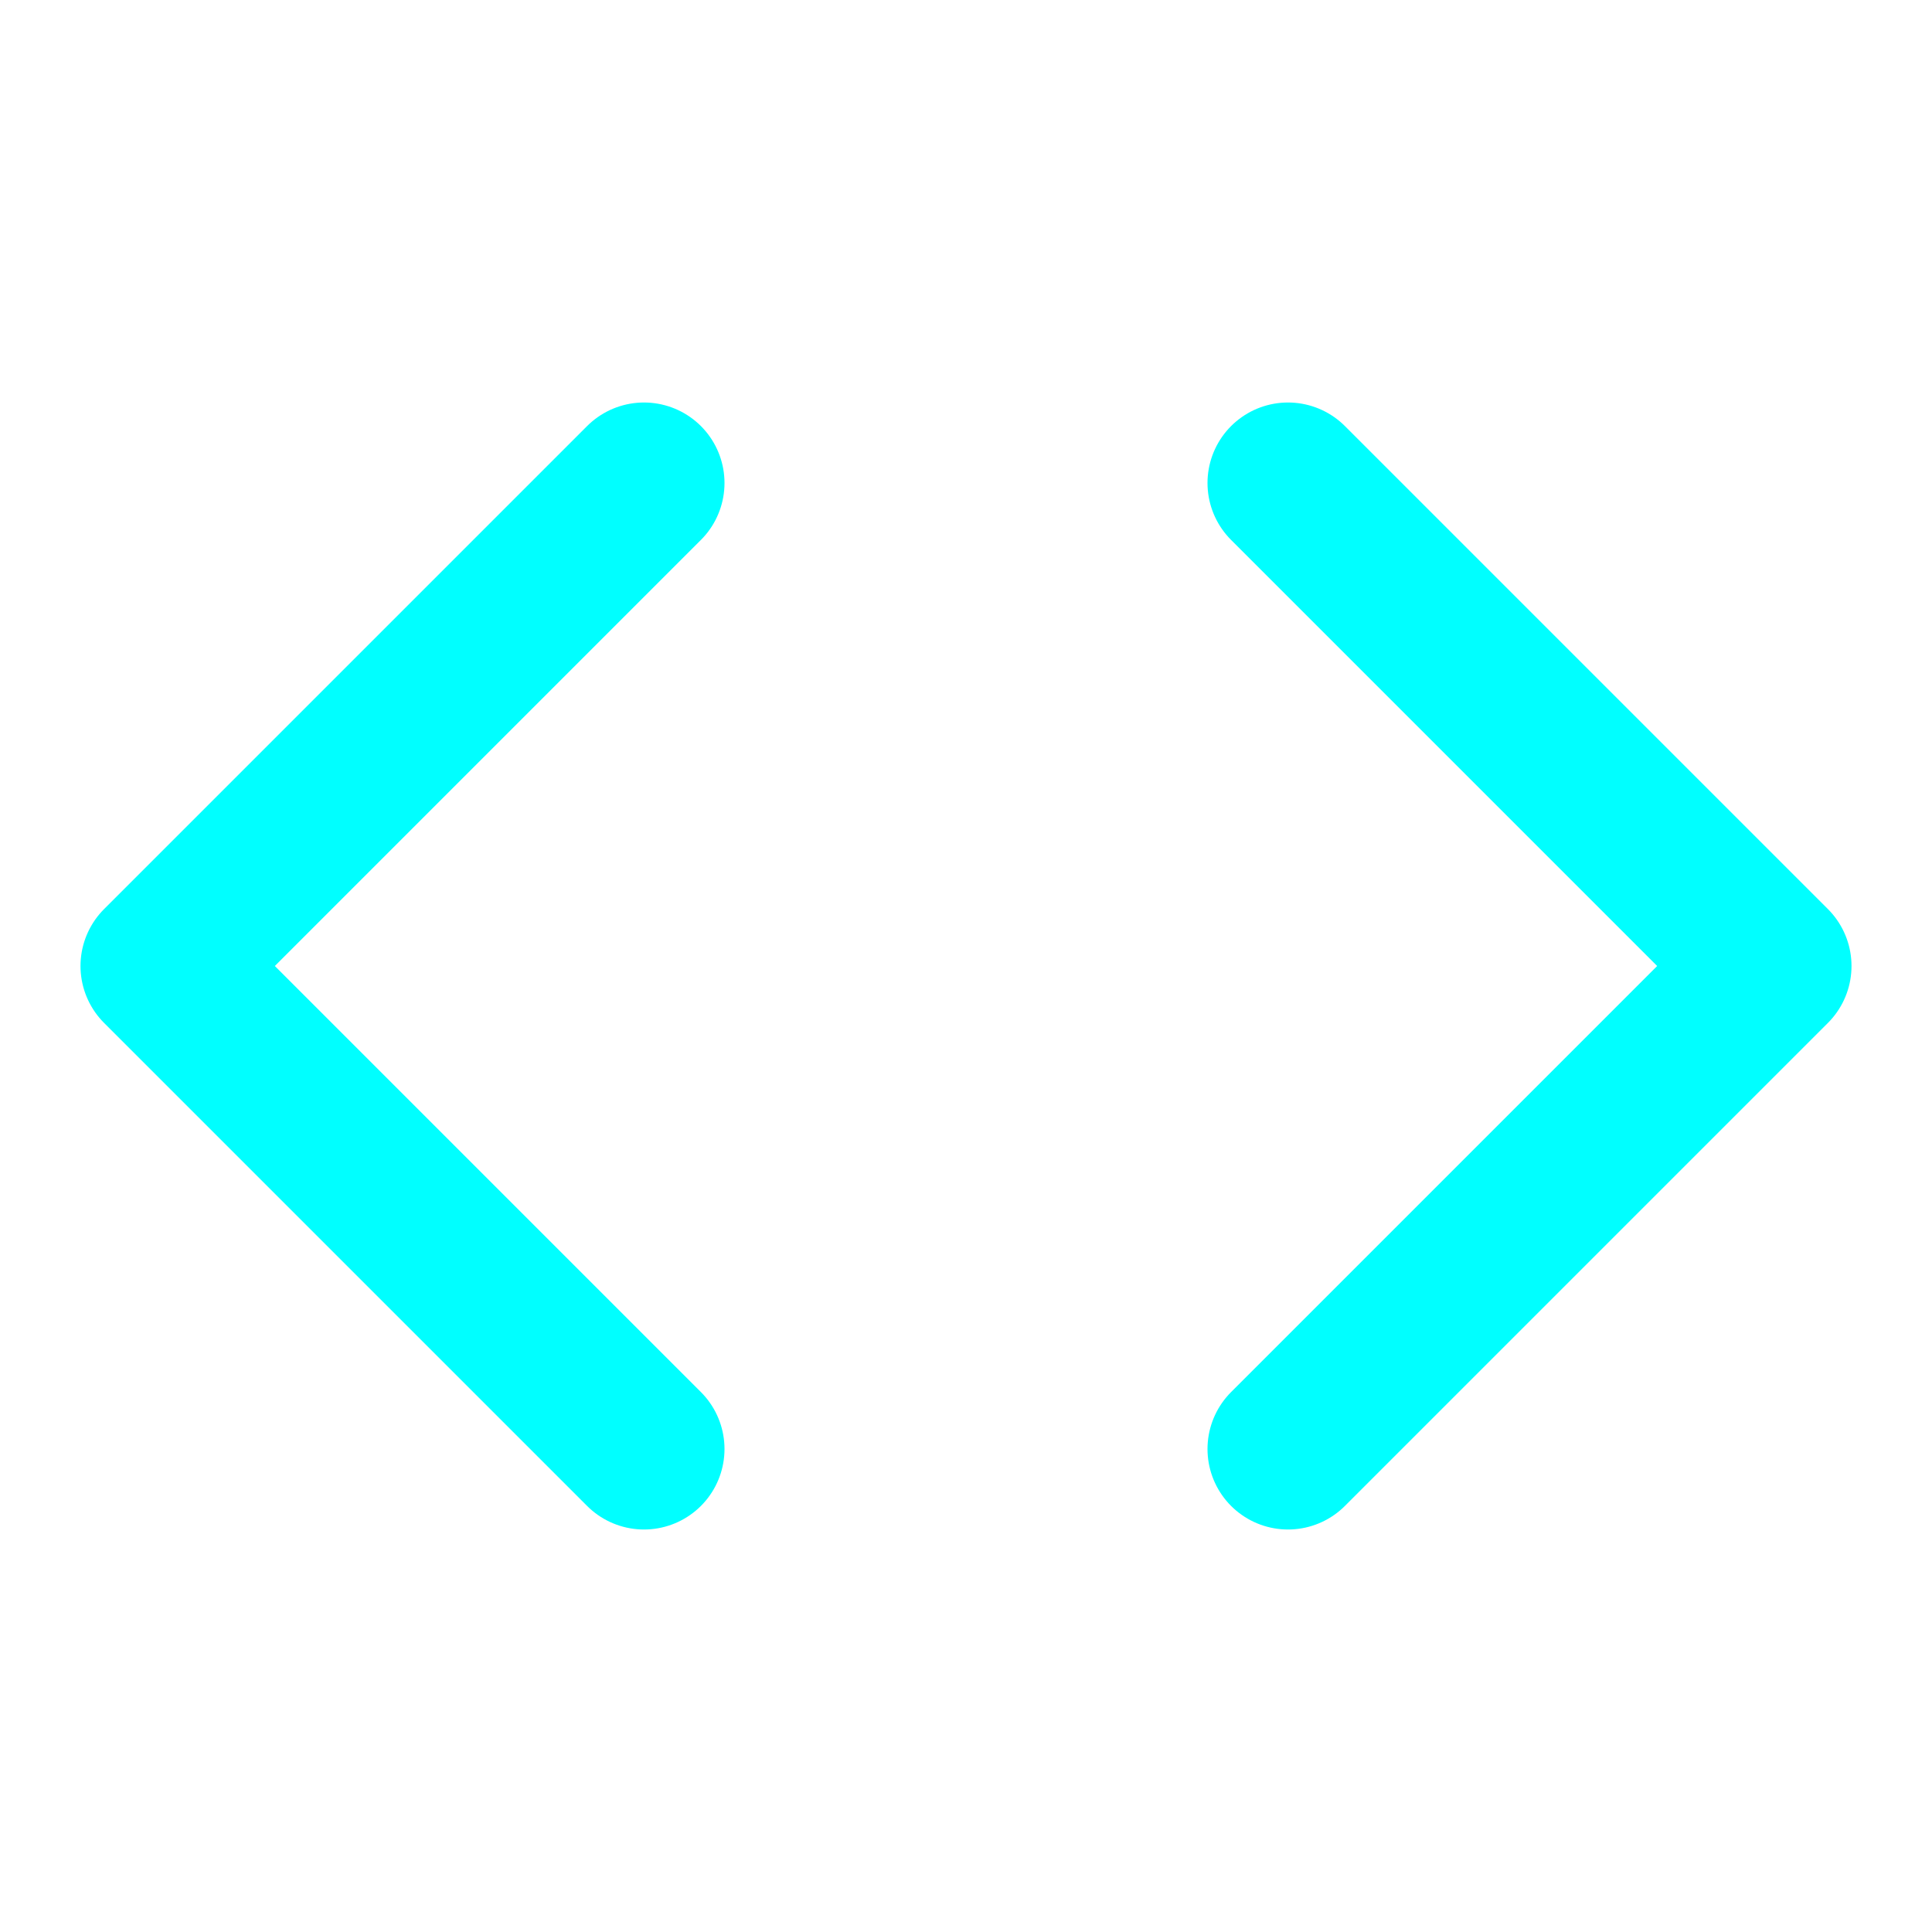
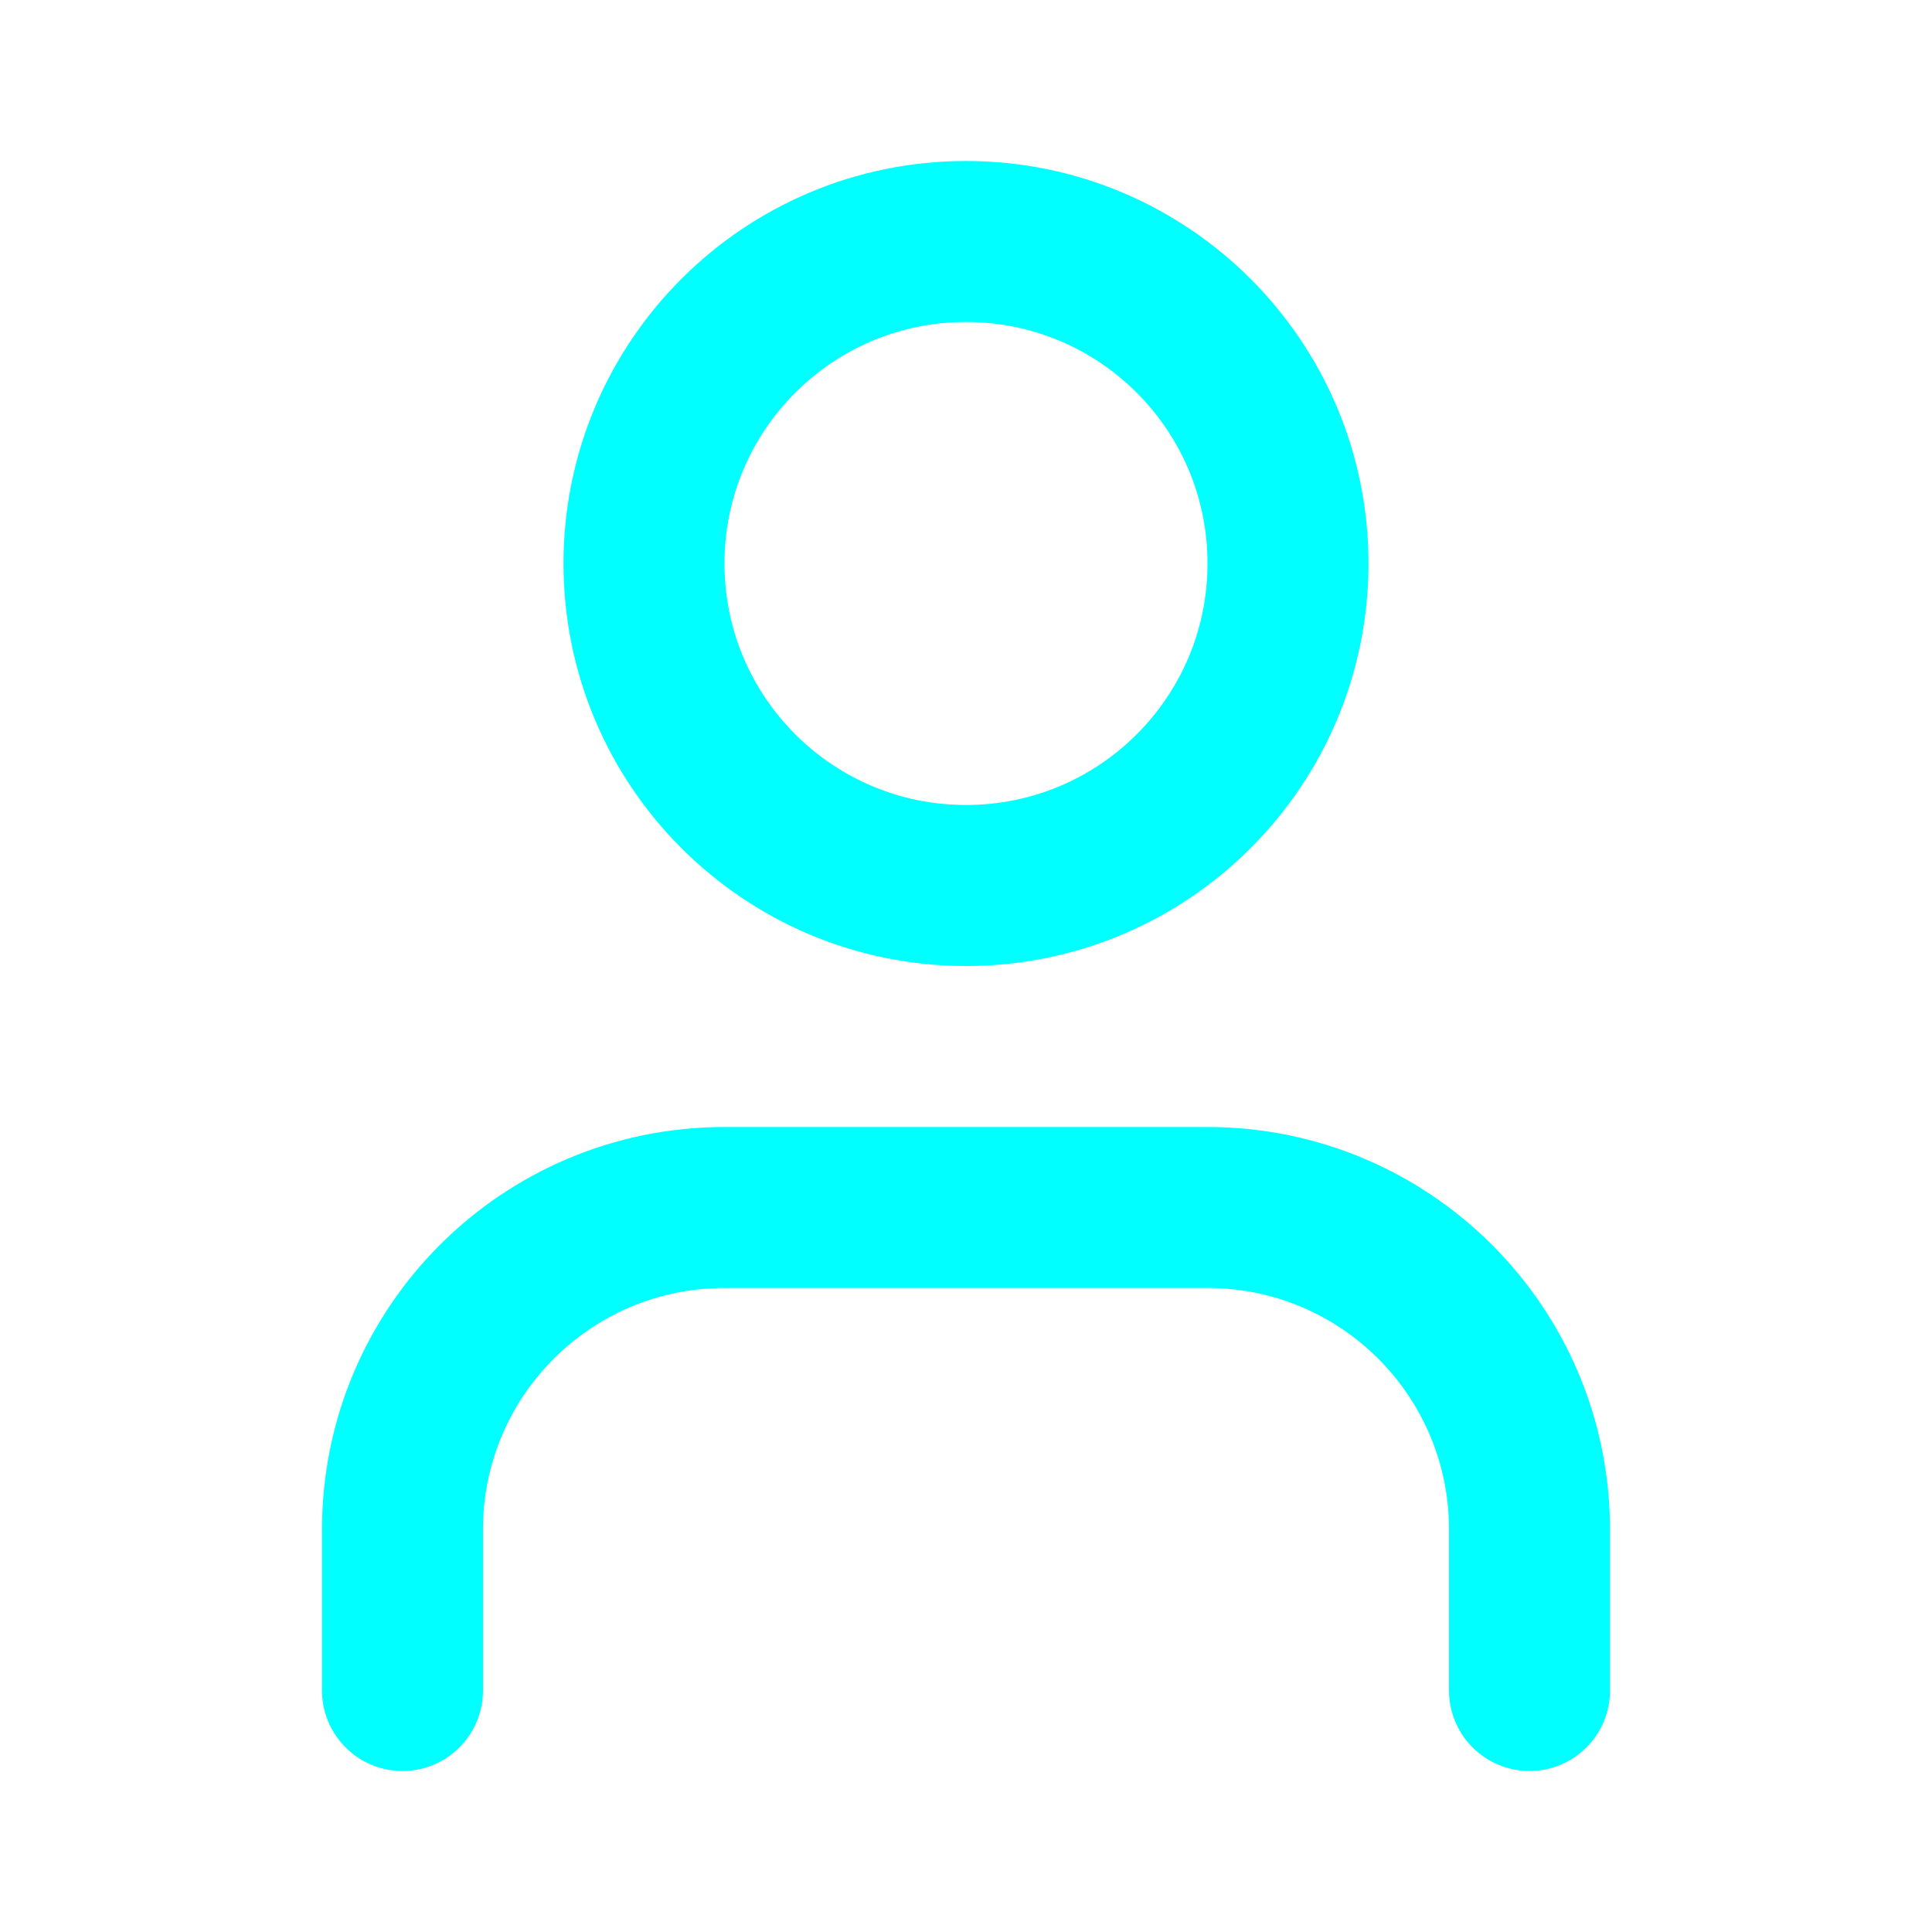
<svg xmlns="http://www.w3.org/2000/svg" width="32" height="32" viewBox="0 0 24 24" fill="none" stroke="#00ffff" stroke-width="2" stroke-linecap="round" stroke-linejoin="round">
-   <polyline points="16 18 22 12 16 6" />
-   <polyline points="8 6 2 12 8 18" />
+   <path d="M19 21v-2a4 4 0 0 0-4-4H9a4 4 0 0 0-4 4v2" />
+   <circle cx="12" cy="7" r="4" />
</svg>
